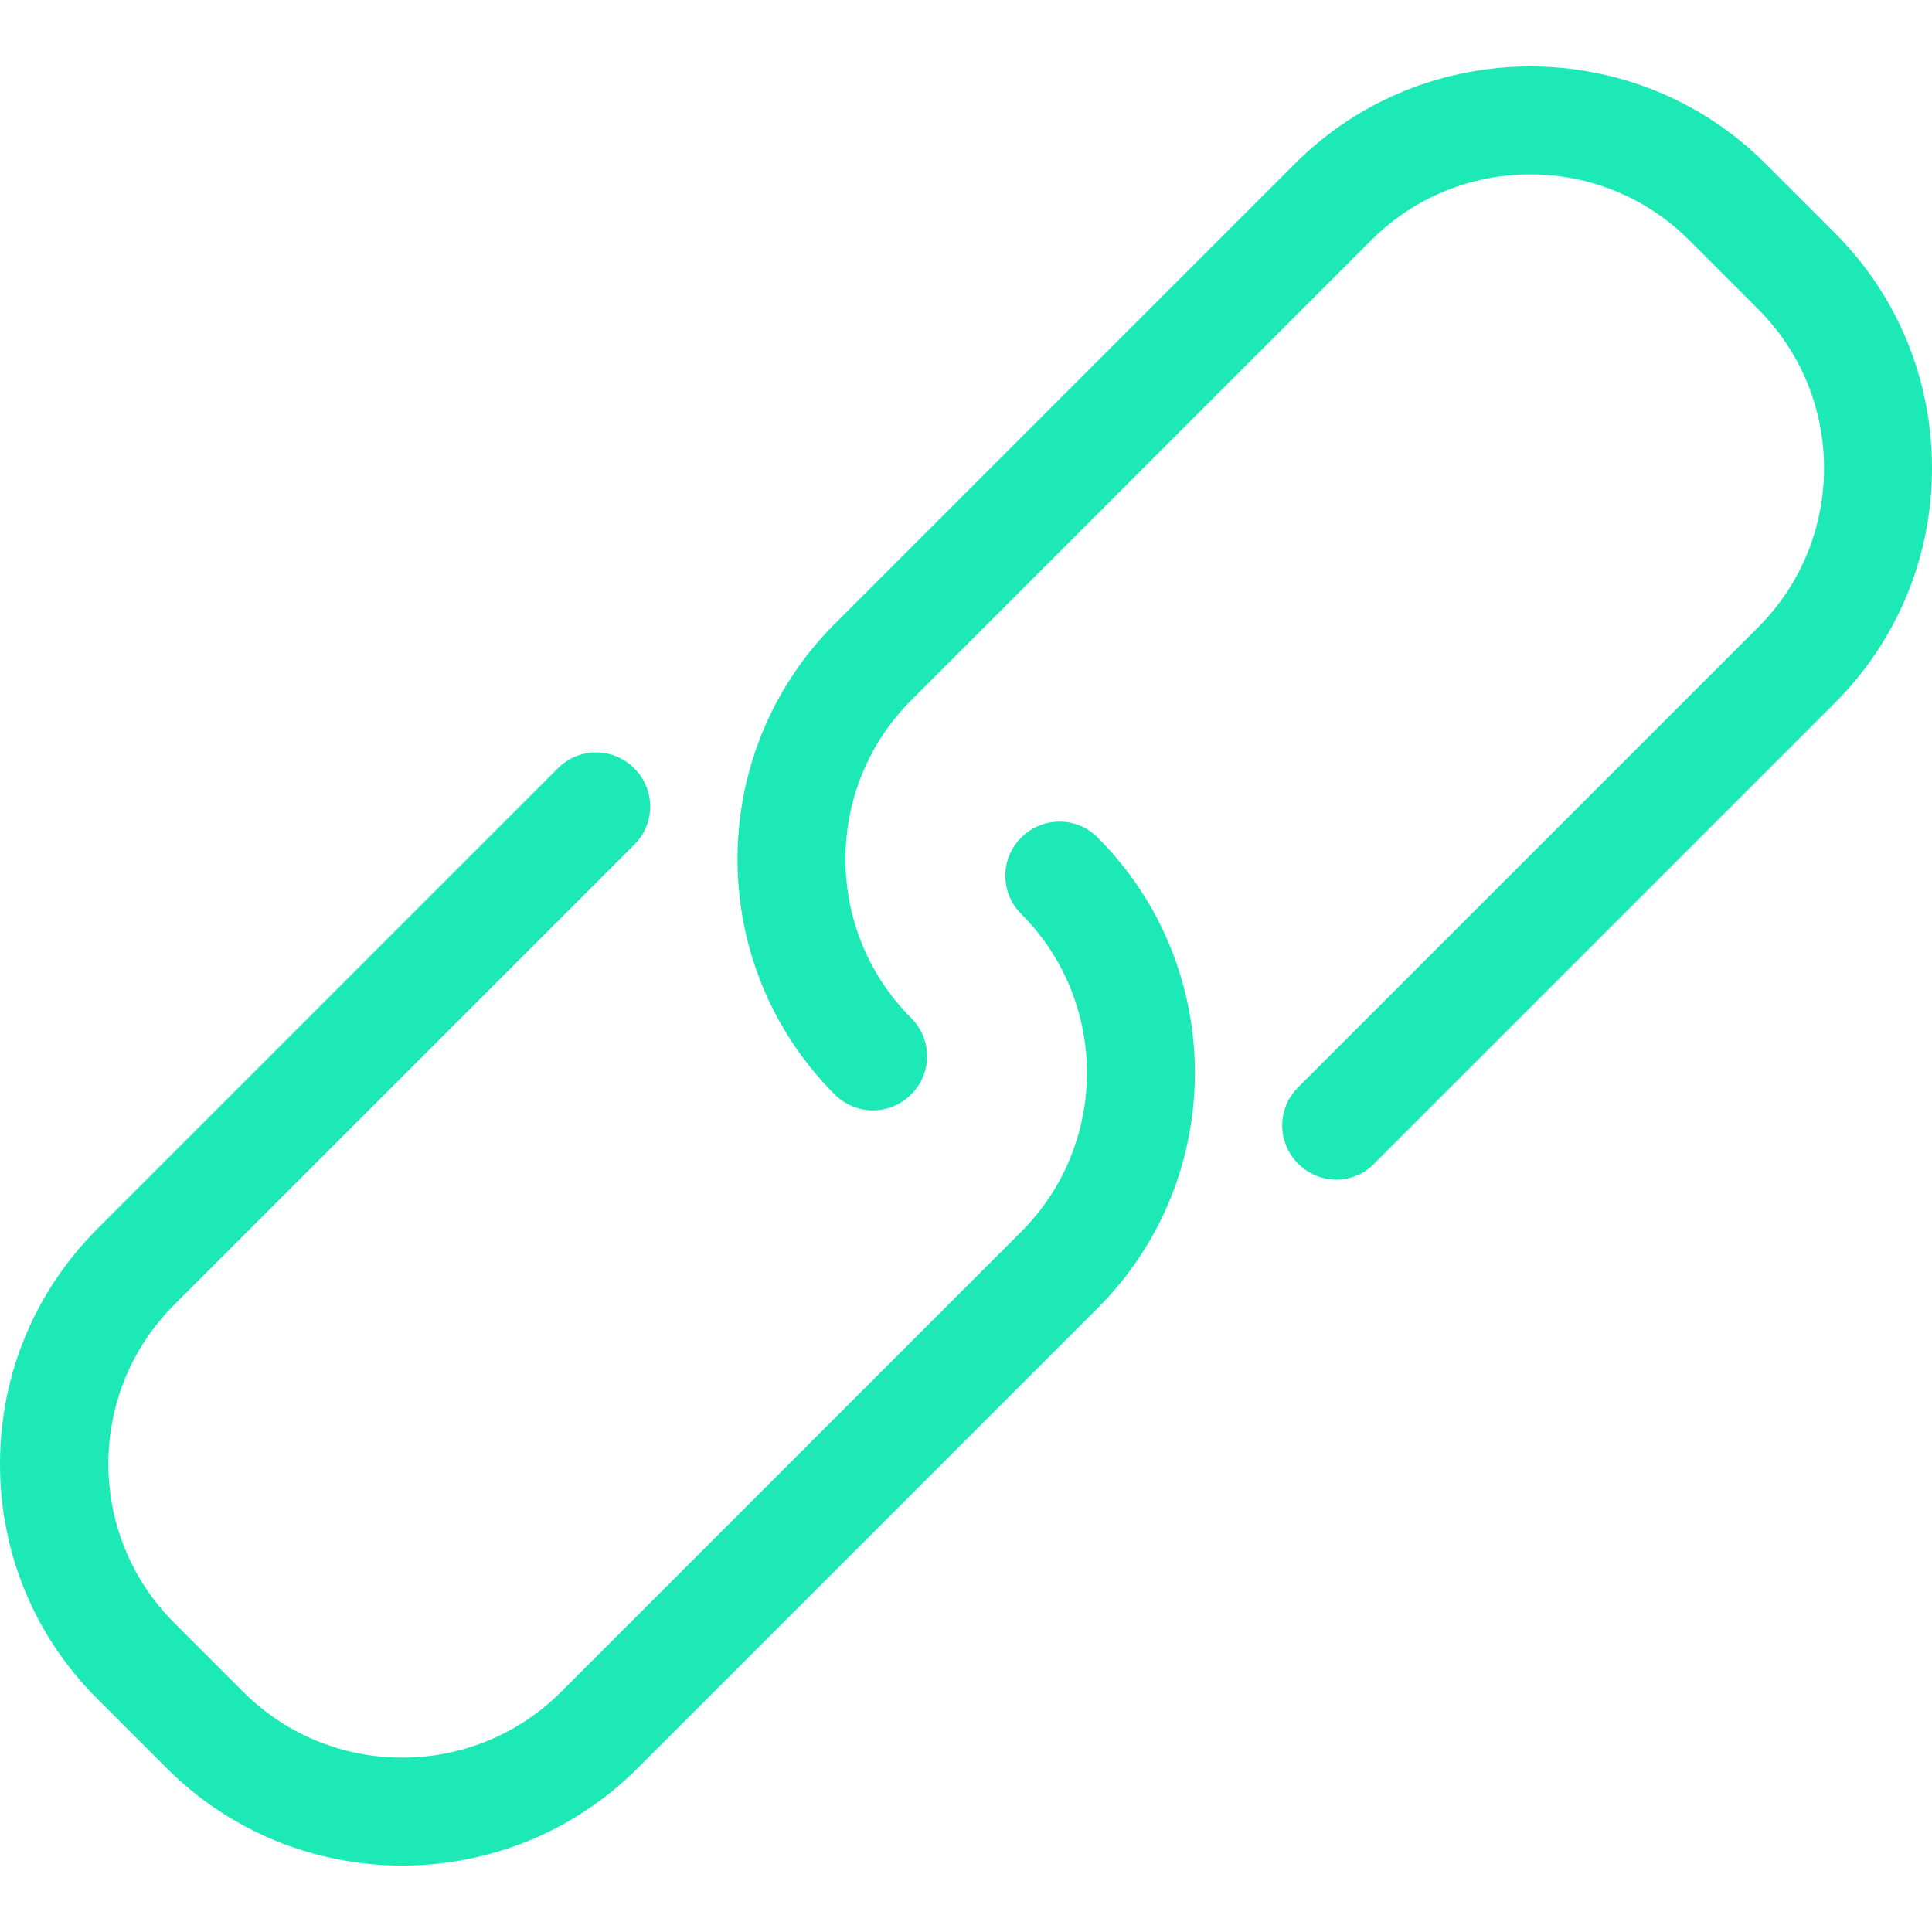
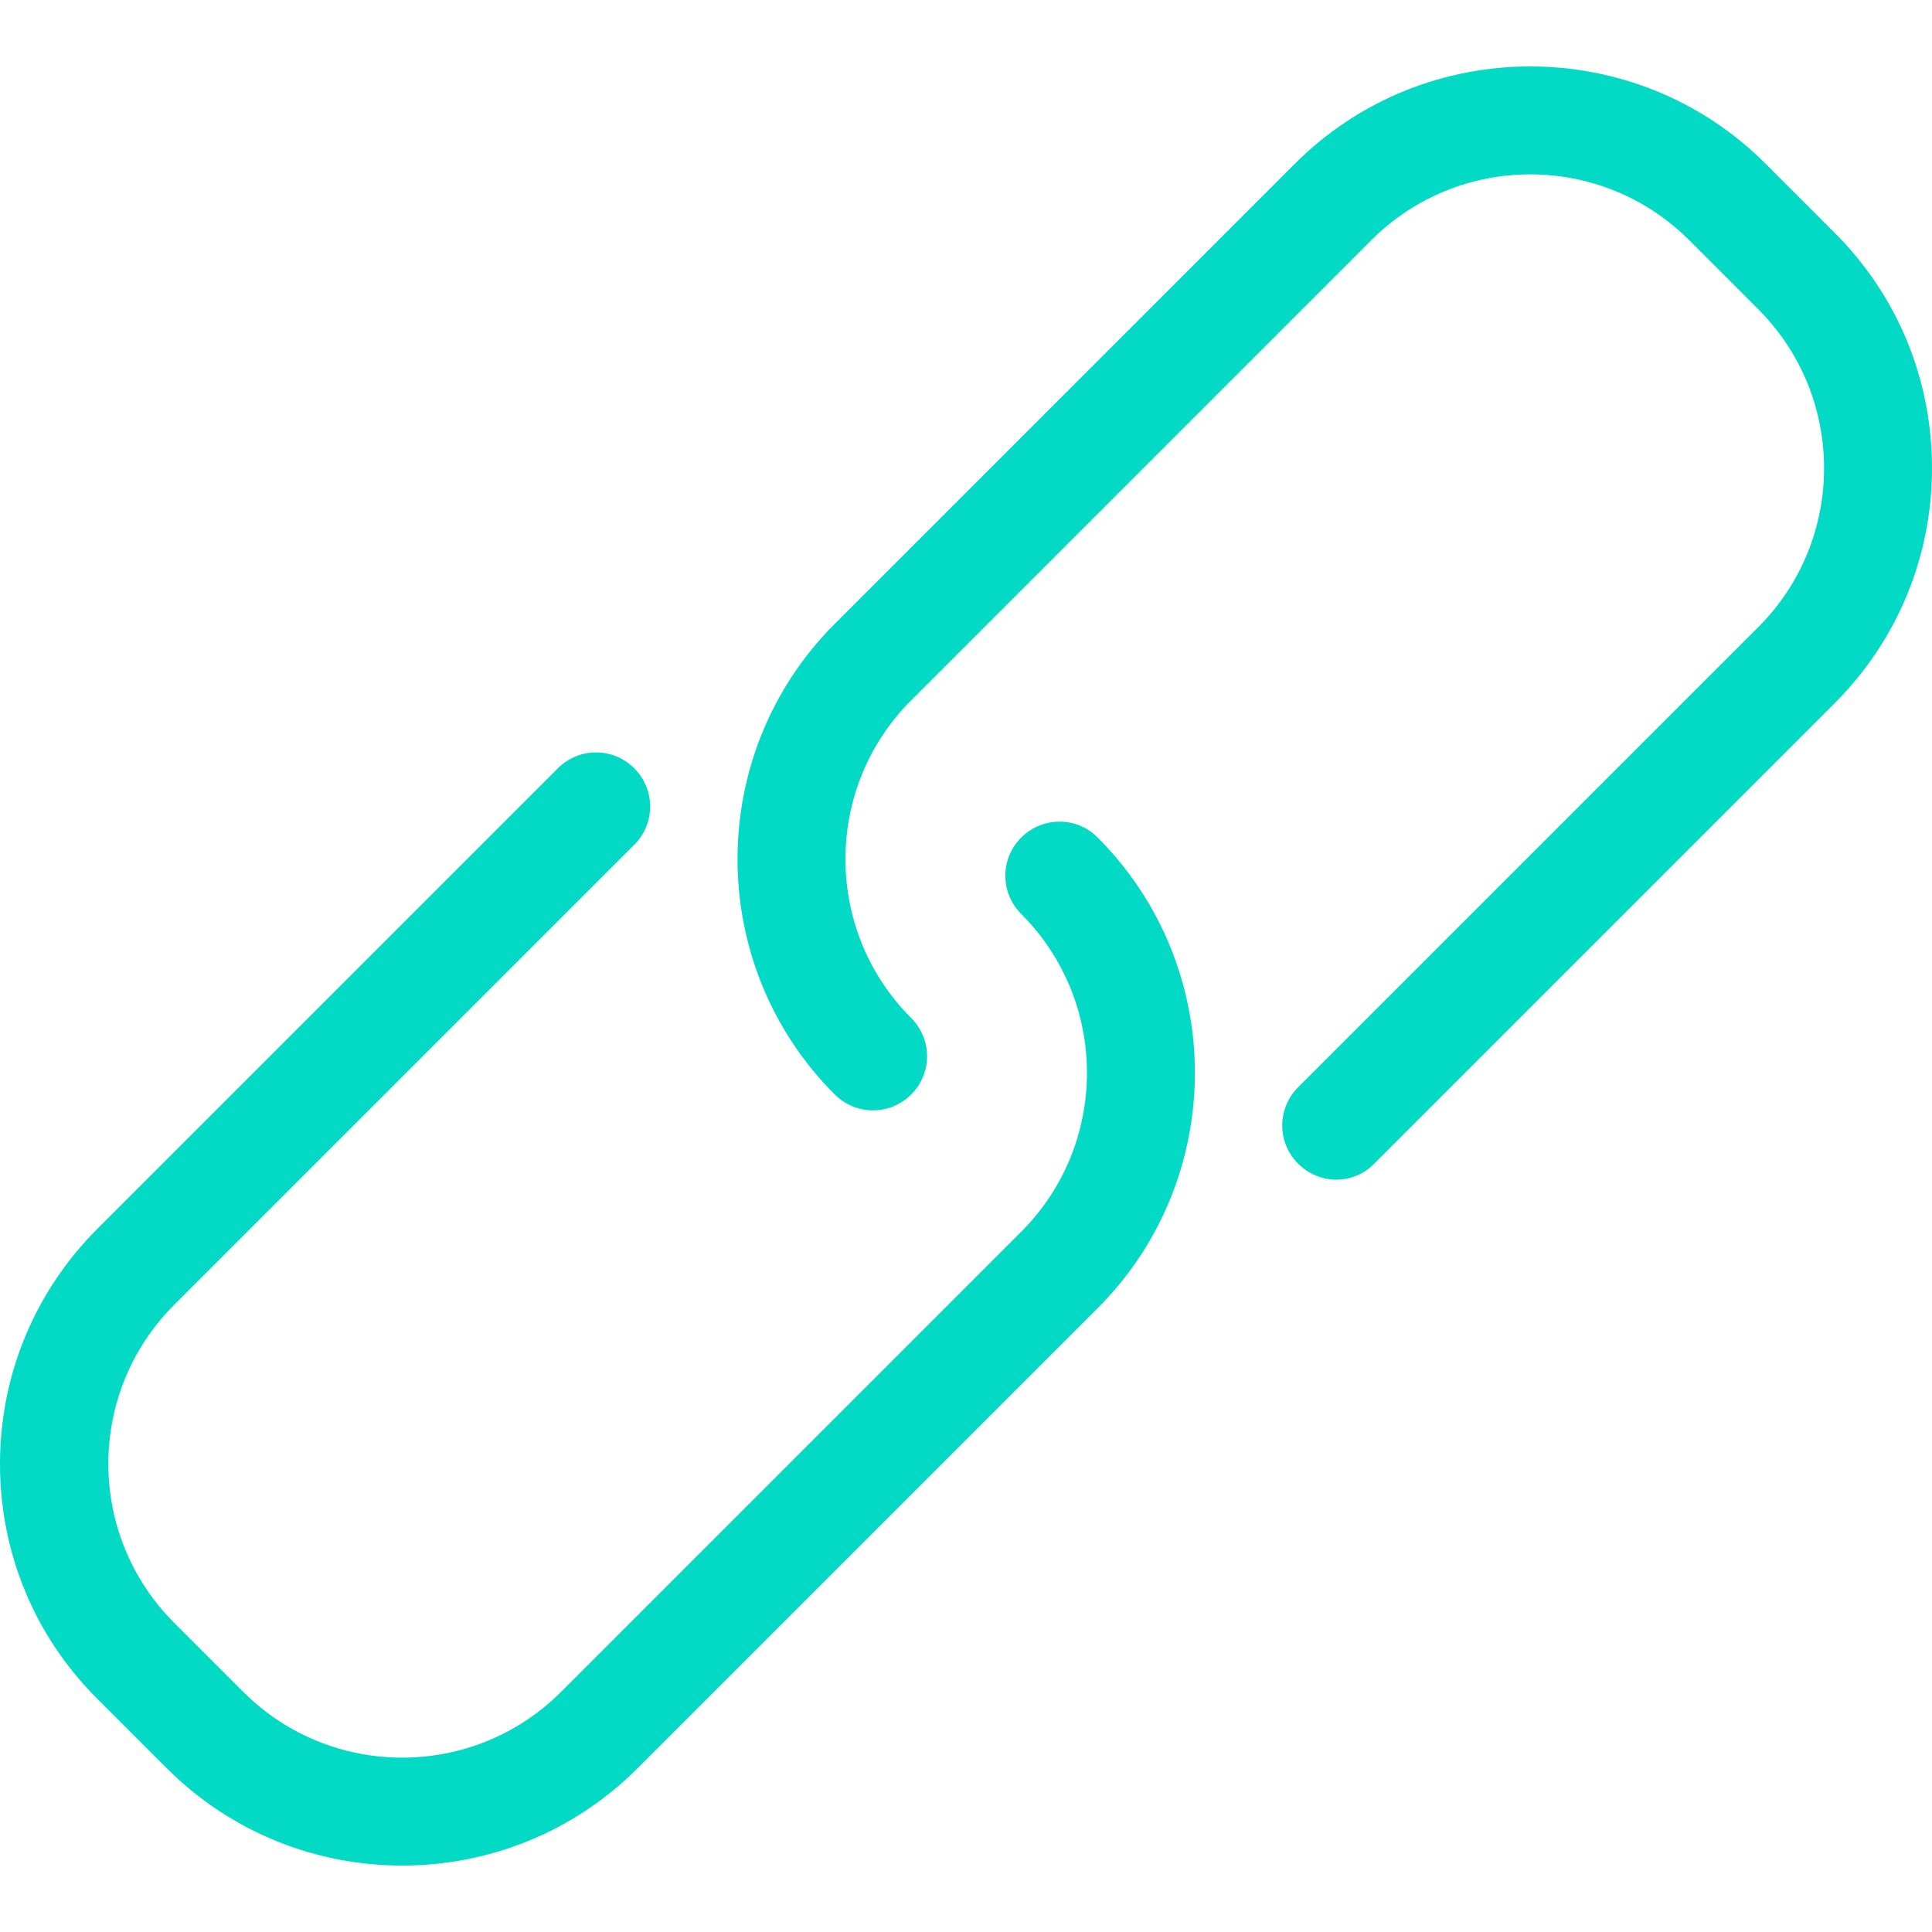
<svg xmlns="http://www.w3.org/2000/svg" version="1.1" id="Capa_1" x="0px" y="0px" viewBox="0 0 482.8 482.8" style="enable-background:new 0 0 482.8 482.8;" xml:space="preserve" width="512px" height="512px" class="">
  <g>
    <g>
      <g>
-         <path d="M255.2,209.3c-5.3,5.3-5.3,13.8,0,19.1c21.9,21.9,21.9,57.5,0,79.4l-115,115c-21.9,21.9-57.5,21.9-79.4,0l-17.3-17.3    c-21.9-21.9-21.9-57.5,0-79.4l115-115c5.3-5.3,5.3-13.8,0-19.1s-13.8-5.3-19.1,0l-115,115C8.7,322.7,0,343.6,0,365.8    c0,22.2,8.6,43.1,24.4,58.8l17.3,17.3c16.2,16.2,37.5,24.3,58.8,24.3s42.6-8.1,58.8-24.3l115-115c32.4-32.4,32.4-85.2,0-117.6    C269.1,204,260.5,204,255.2,209.3z" data-original="#000000" class="active-path" data-old_color="#673AB7" fill="#1DE9B6" />
-         <path d="M458.5,58.2l-17.3-17.3c-32.4-32.4-85.2-32.4-117.6,0l-115,115c-32.4,32.4-32.4,85.2,0,117.6c5.3,5.3,13.8,5.3,19.1,0    s5.3-13.8,0-19.1c-21.9-21.9-21.9-57.5,0-79.4l115-115c21.9-21.9,57.5-21.9,79.4,0l17.3,17.3c21.9,21.9,21.9,57.5,0,79.4l-115,115    c-5.3,5.3-5.3,13.8,0,19.1c2.6,2.6,6.1,4,9.5,4s6.9-1.3,9.5-4l115-115c15.7-15.7,24.4-36.6,24.4-58.8    C482.8,94.8,474.2,73.9,458.5,58.2z" data-original="#000000" class="active-path" data-old_color="#673AB7" fill="#1DE9B6" />
+         <path d="M255.2,209.3c-5.3,5.3-5.3,13.8,0,19.1c21.9,21.9,21.9,57.5,0,79.4l-115,115c-21.9,21.9-57.5,21.9-79.4,0l-17.3-17.3    c-21.9-21.9-21.9-57.5,0-79.4l115-115c5.3-5.3,5.3-13.8,0-19.1s-13.8-5.3-19.1,0l-115,115C8.7,322.7,0,343.6,0,365.8    c0,22.2,8.6,43.1,24.4,58.8l17.3,17.3c16.2,16.2,37.5,24.3,58.8,24.3s42.6-8.1,58.8-24.3l115-115c32.4-32.4,32.4-85.2,0-117.6    C269.1,204,260.5,204,255.2,209.3z" data-original="#000000" class="active-path" data-old_color="#673AB7" fill="#03dac5" />
+         <path d="M458.5,58.2l-17.3-17.3c-32.4-32.4-85.2-32.4-117.6,0l-115,115c-32.4,32.4-32.4,85.2,0,117.6c5.3,5.3,13.8,5.3,19.1,0    s5.3-13.8,0-19.1c-21.9-21.9-21.9-57.5,0-79.4l115-115c21.9-21.9,57.5-21.9,79.4,0l17.3,17.3c21.9,21.9,21.9,57.5,0,79.4l-115,115    c-5.3,5.3-5.3,13.8,0,19.1c2.6,2.6,6.1,4,9.5,4s6.9-1.3,9.5-4l115-115c15.7-15.7,24.4-36.6,24.4-58.8    C482.8,94.8,474.2,73.9,458.5,58.2z" data-original="#000000" class="active-path" data-old_color="#673AB7" fill="#03dac5" />
      </g>
    </g>
  </g>
</svg>
